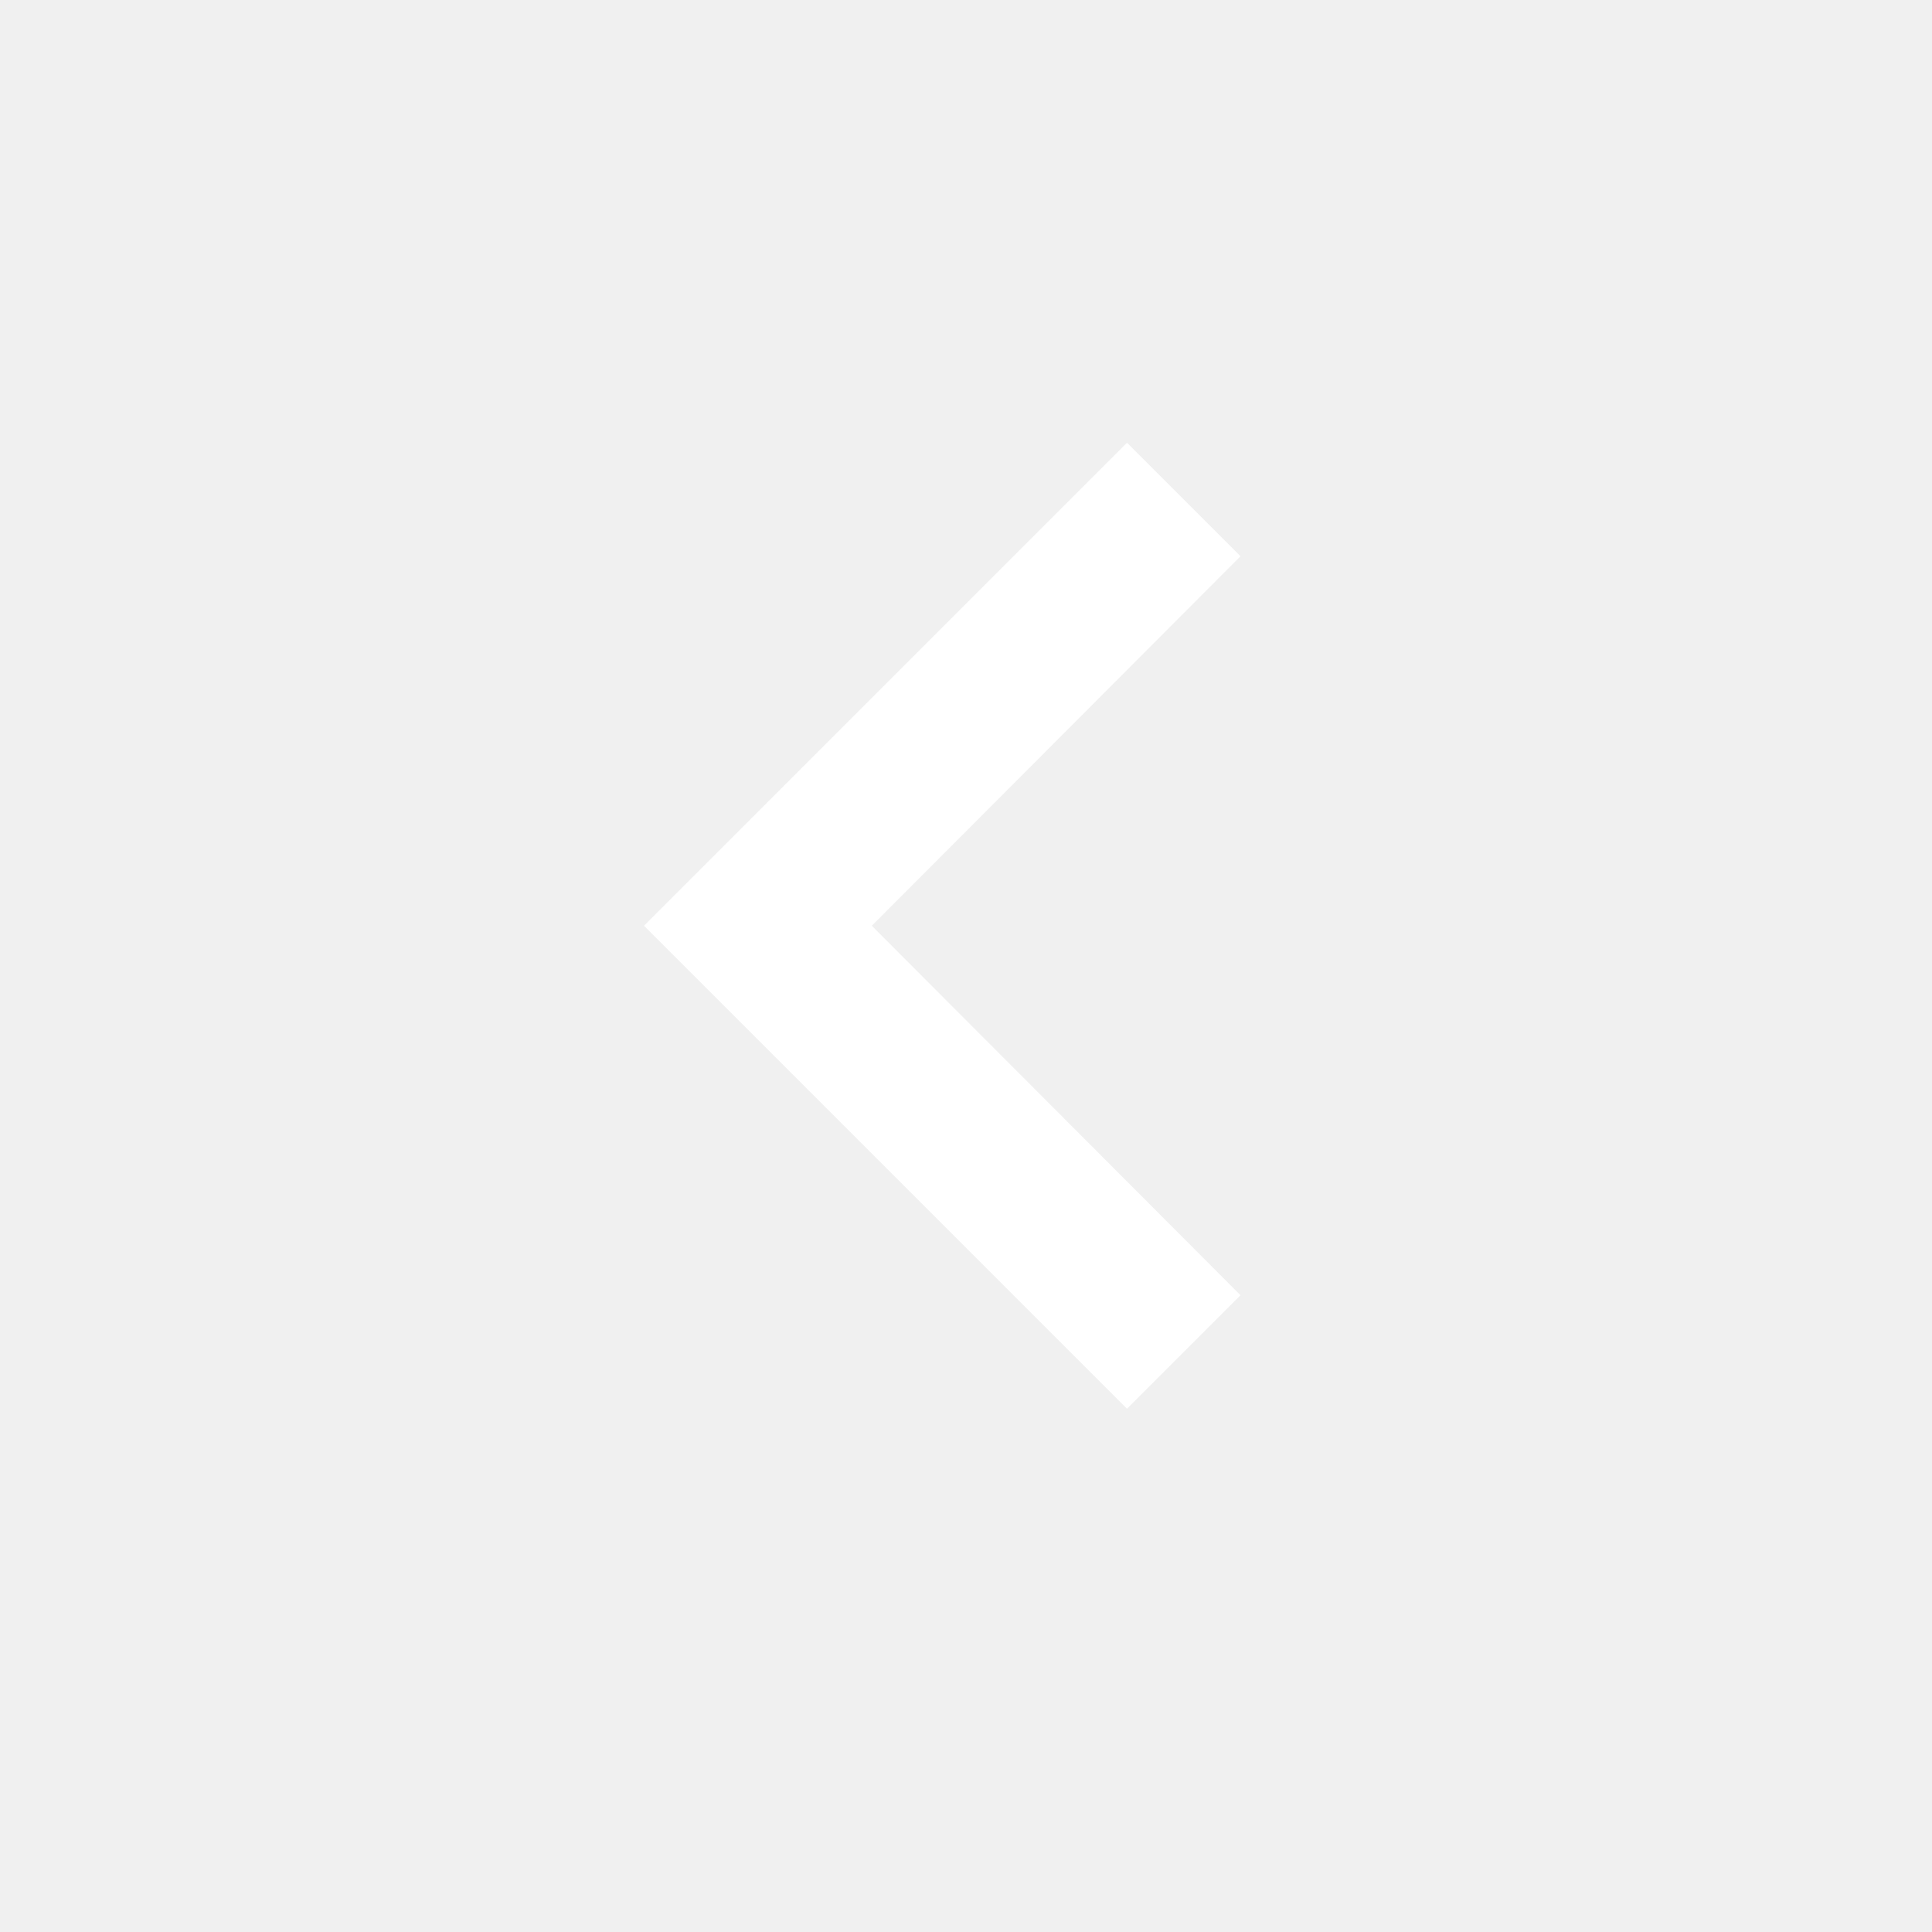
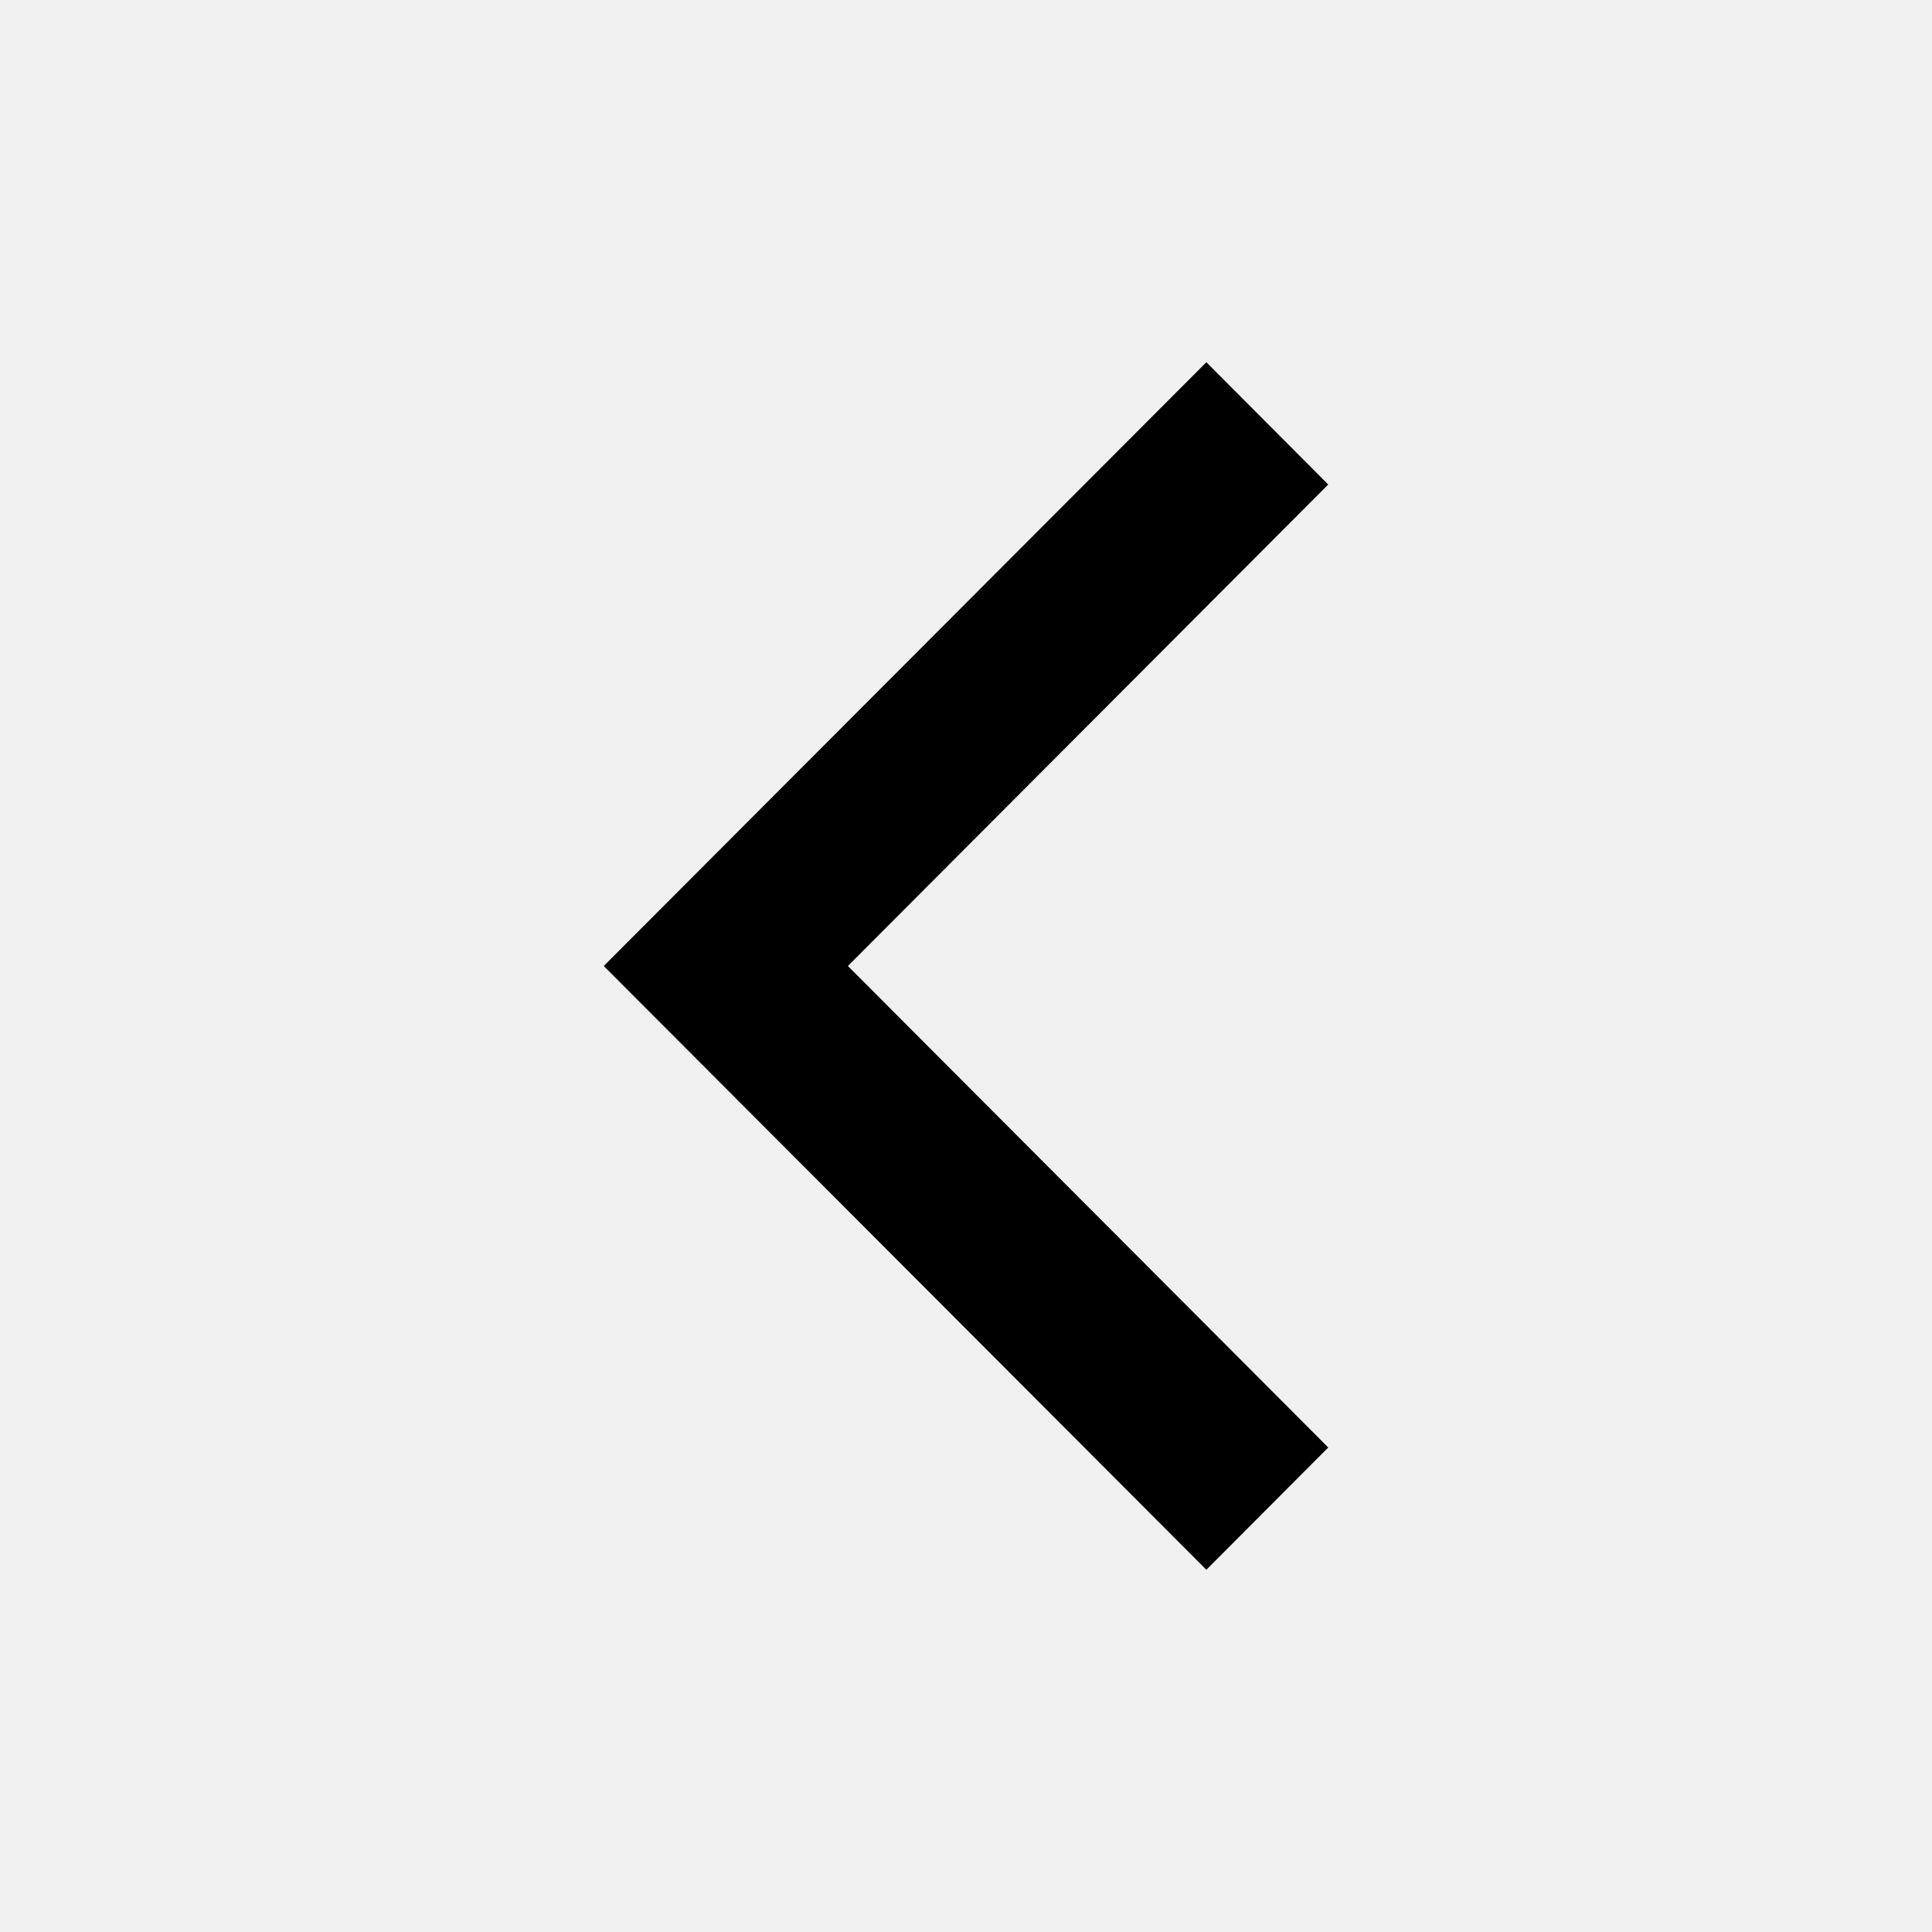
- <svg xmlns="http://www.w3.org/2000/svg" fill="#FFFFFF" height="36" viewBox="0 0 24 24" width="36">
-   <path d="M15.41 16.09l-4.58-4.59 4.58-4.59L14 5.5l-6 6 6 6z" />
-   <path d="M0-.5h24v24H0z" fill="none" />
+ <svg xmlns="http://www.w3.org/2000/svg" version="1.1" id="Layer_1" x="0px" y="0px" width="512px" height="512px" viewBox="0 0 512 512" style="enable-background:new 0 0 512 512;" xml:space="preserve">
+   <polygon points="352,128.4 319.7,96 160,256 160,256 160,256 319.7,416 352,383.6 224.7,256 " />
</svg>
